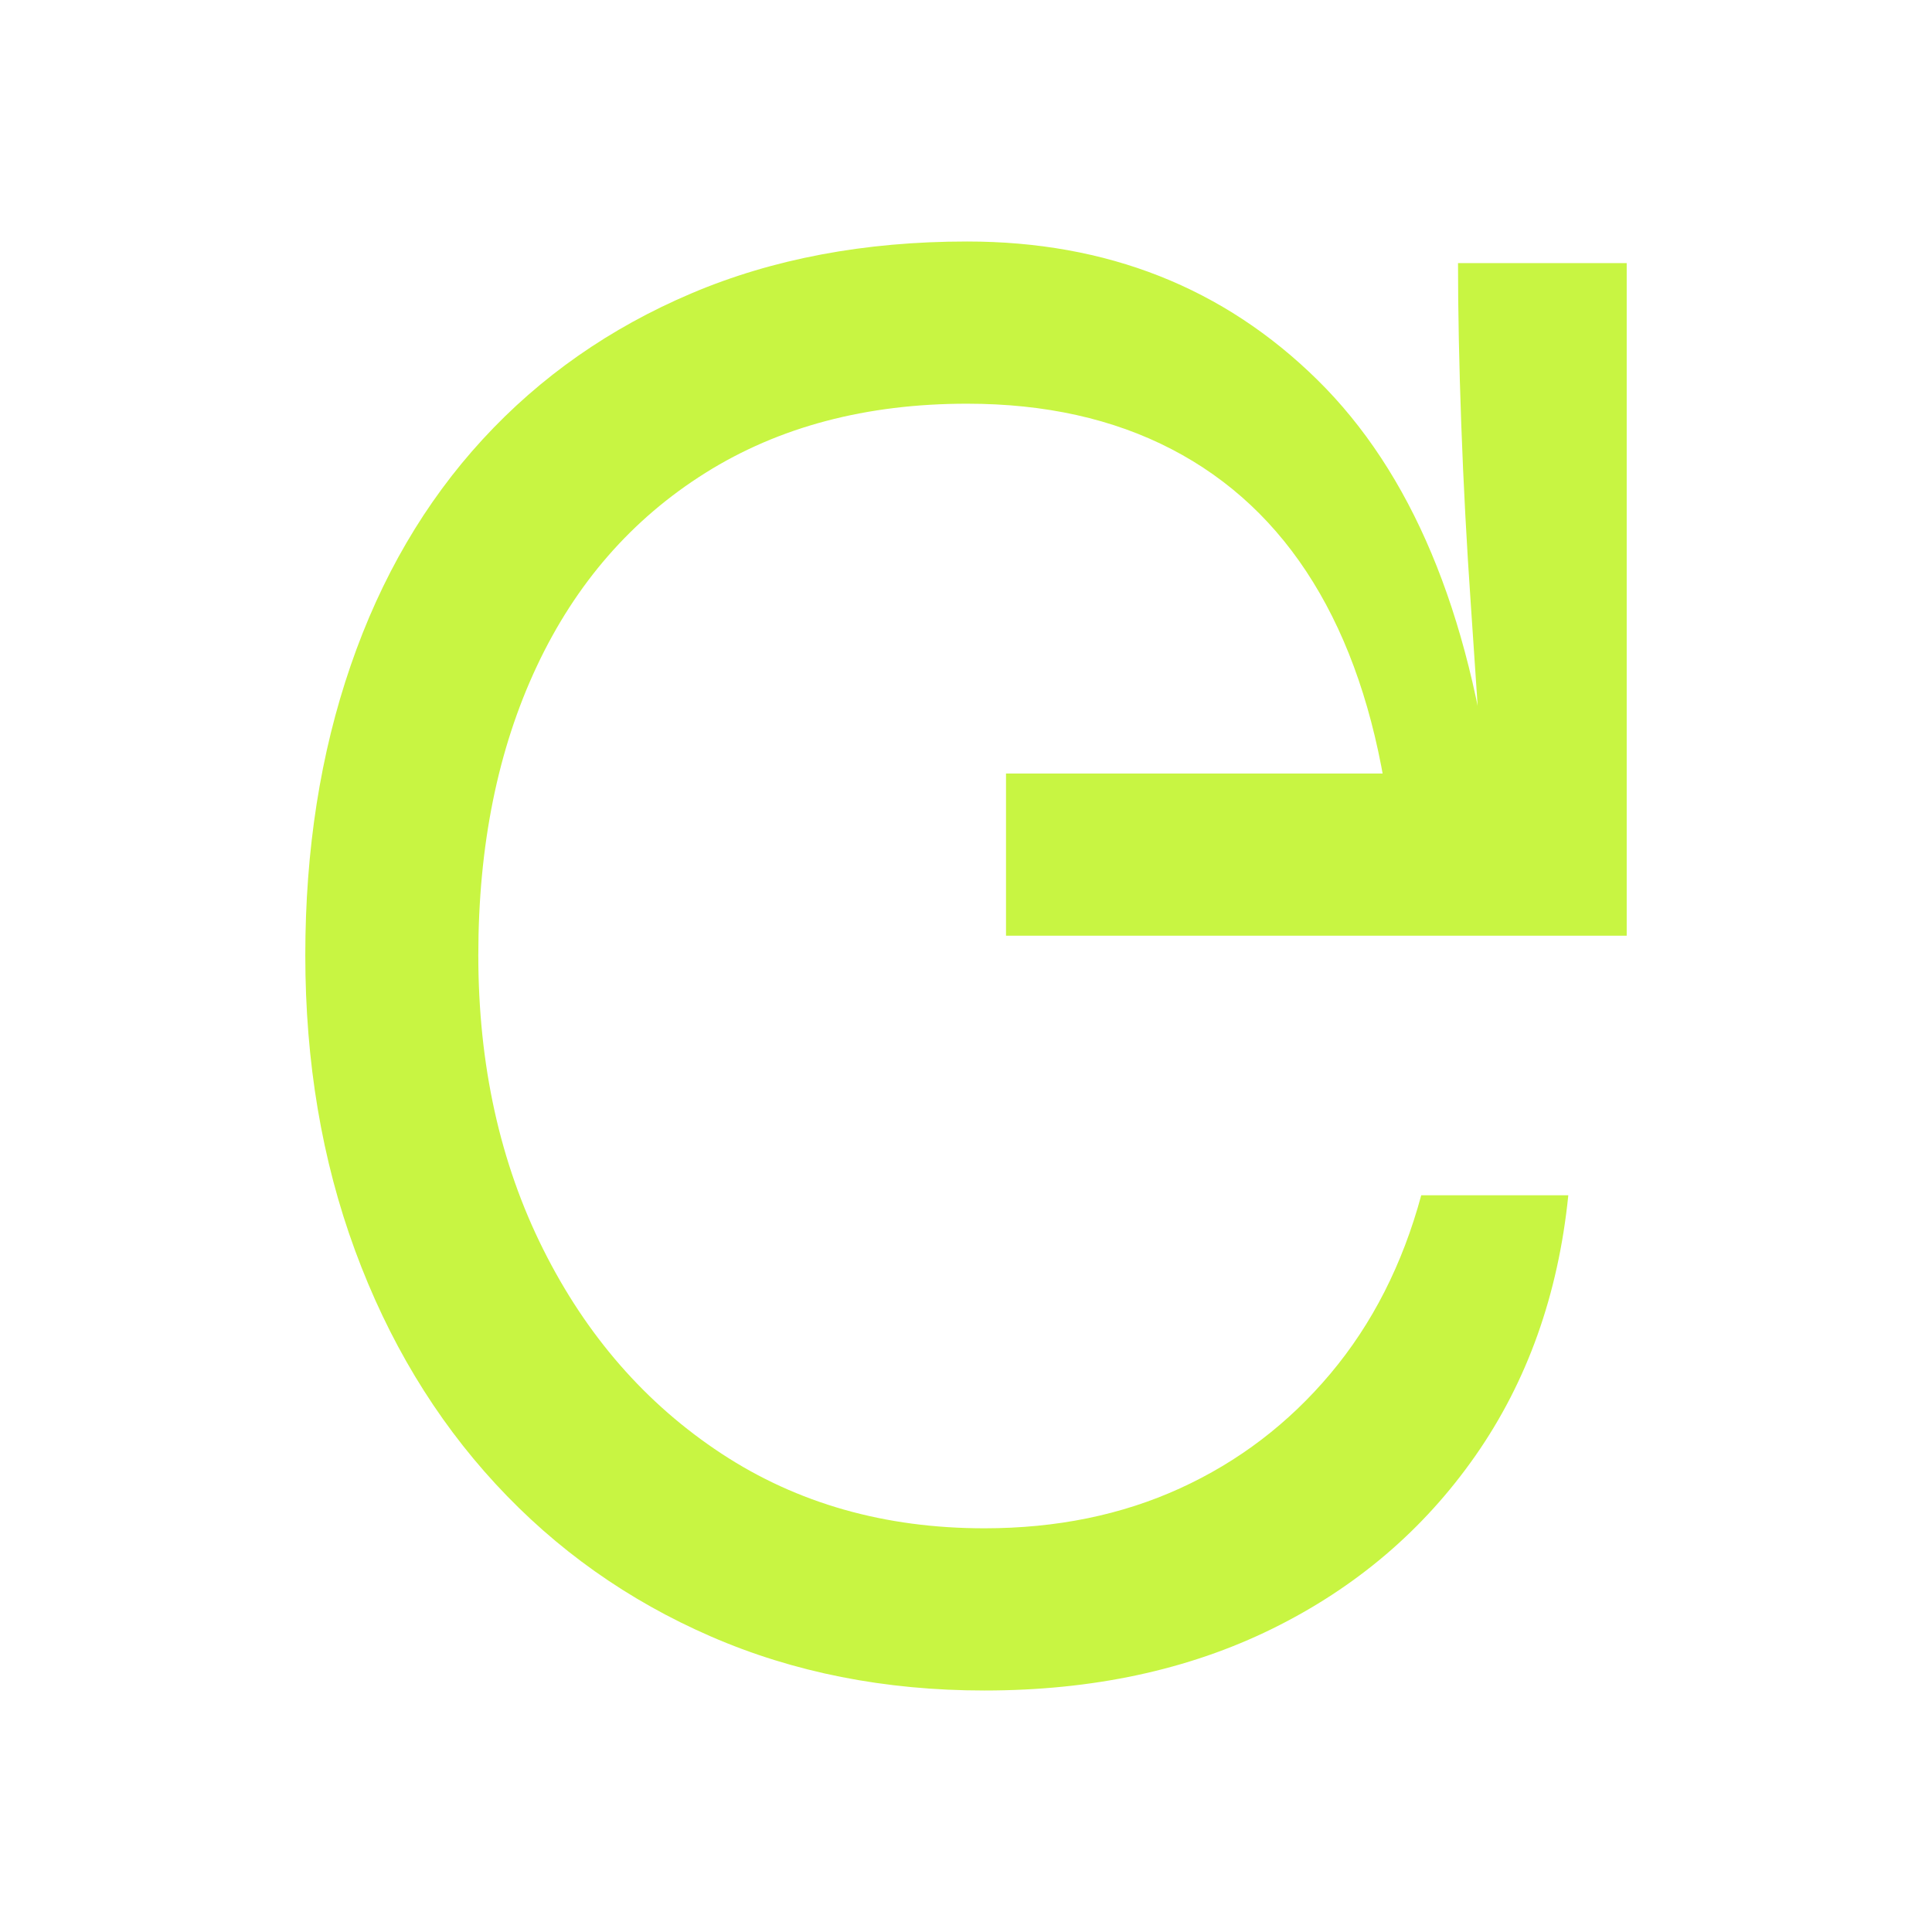
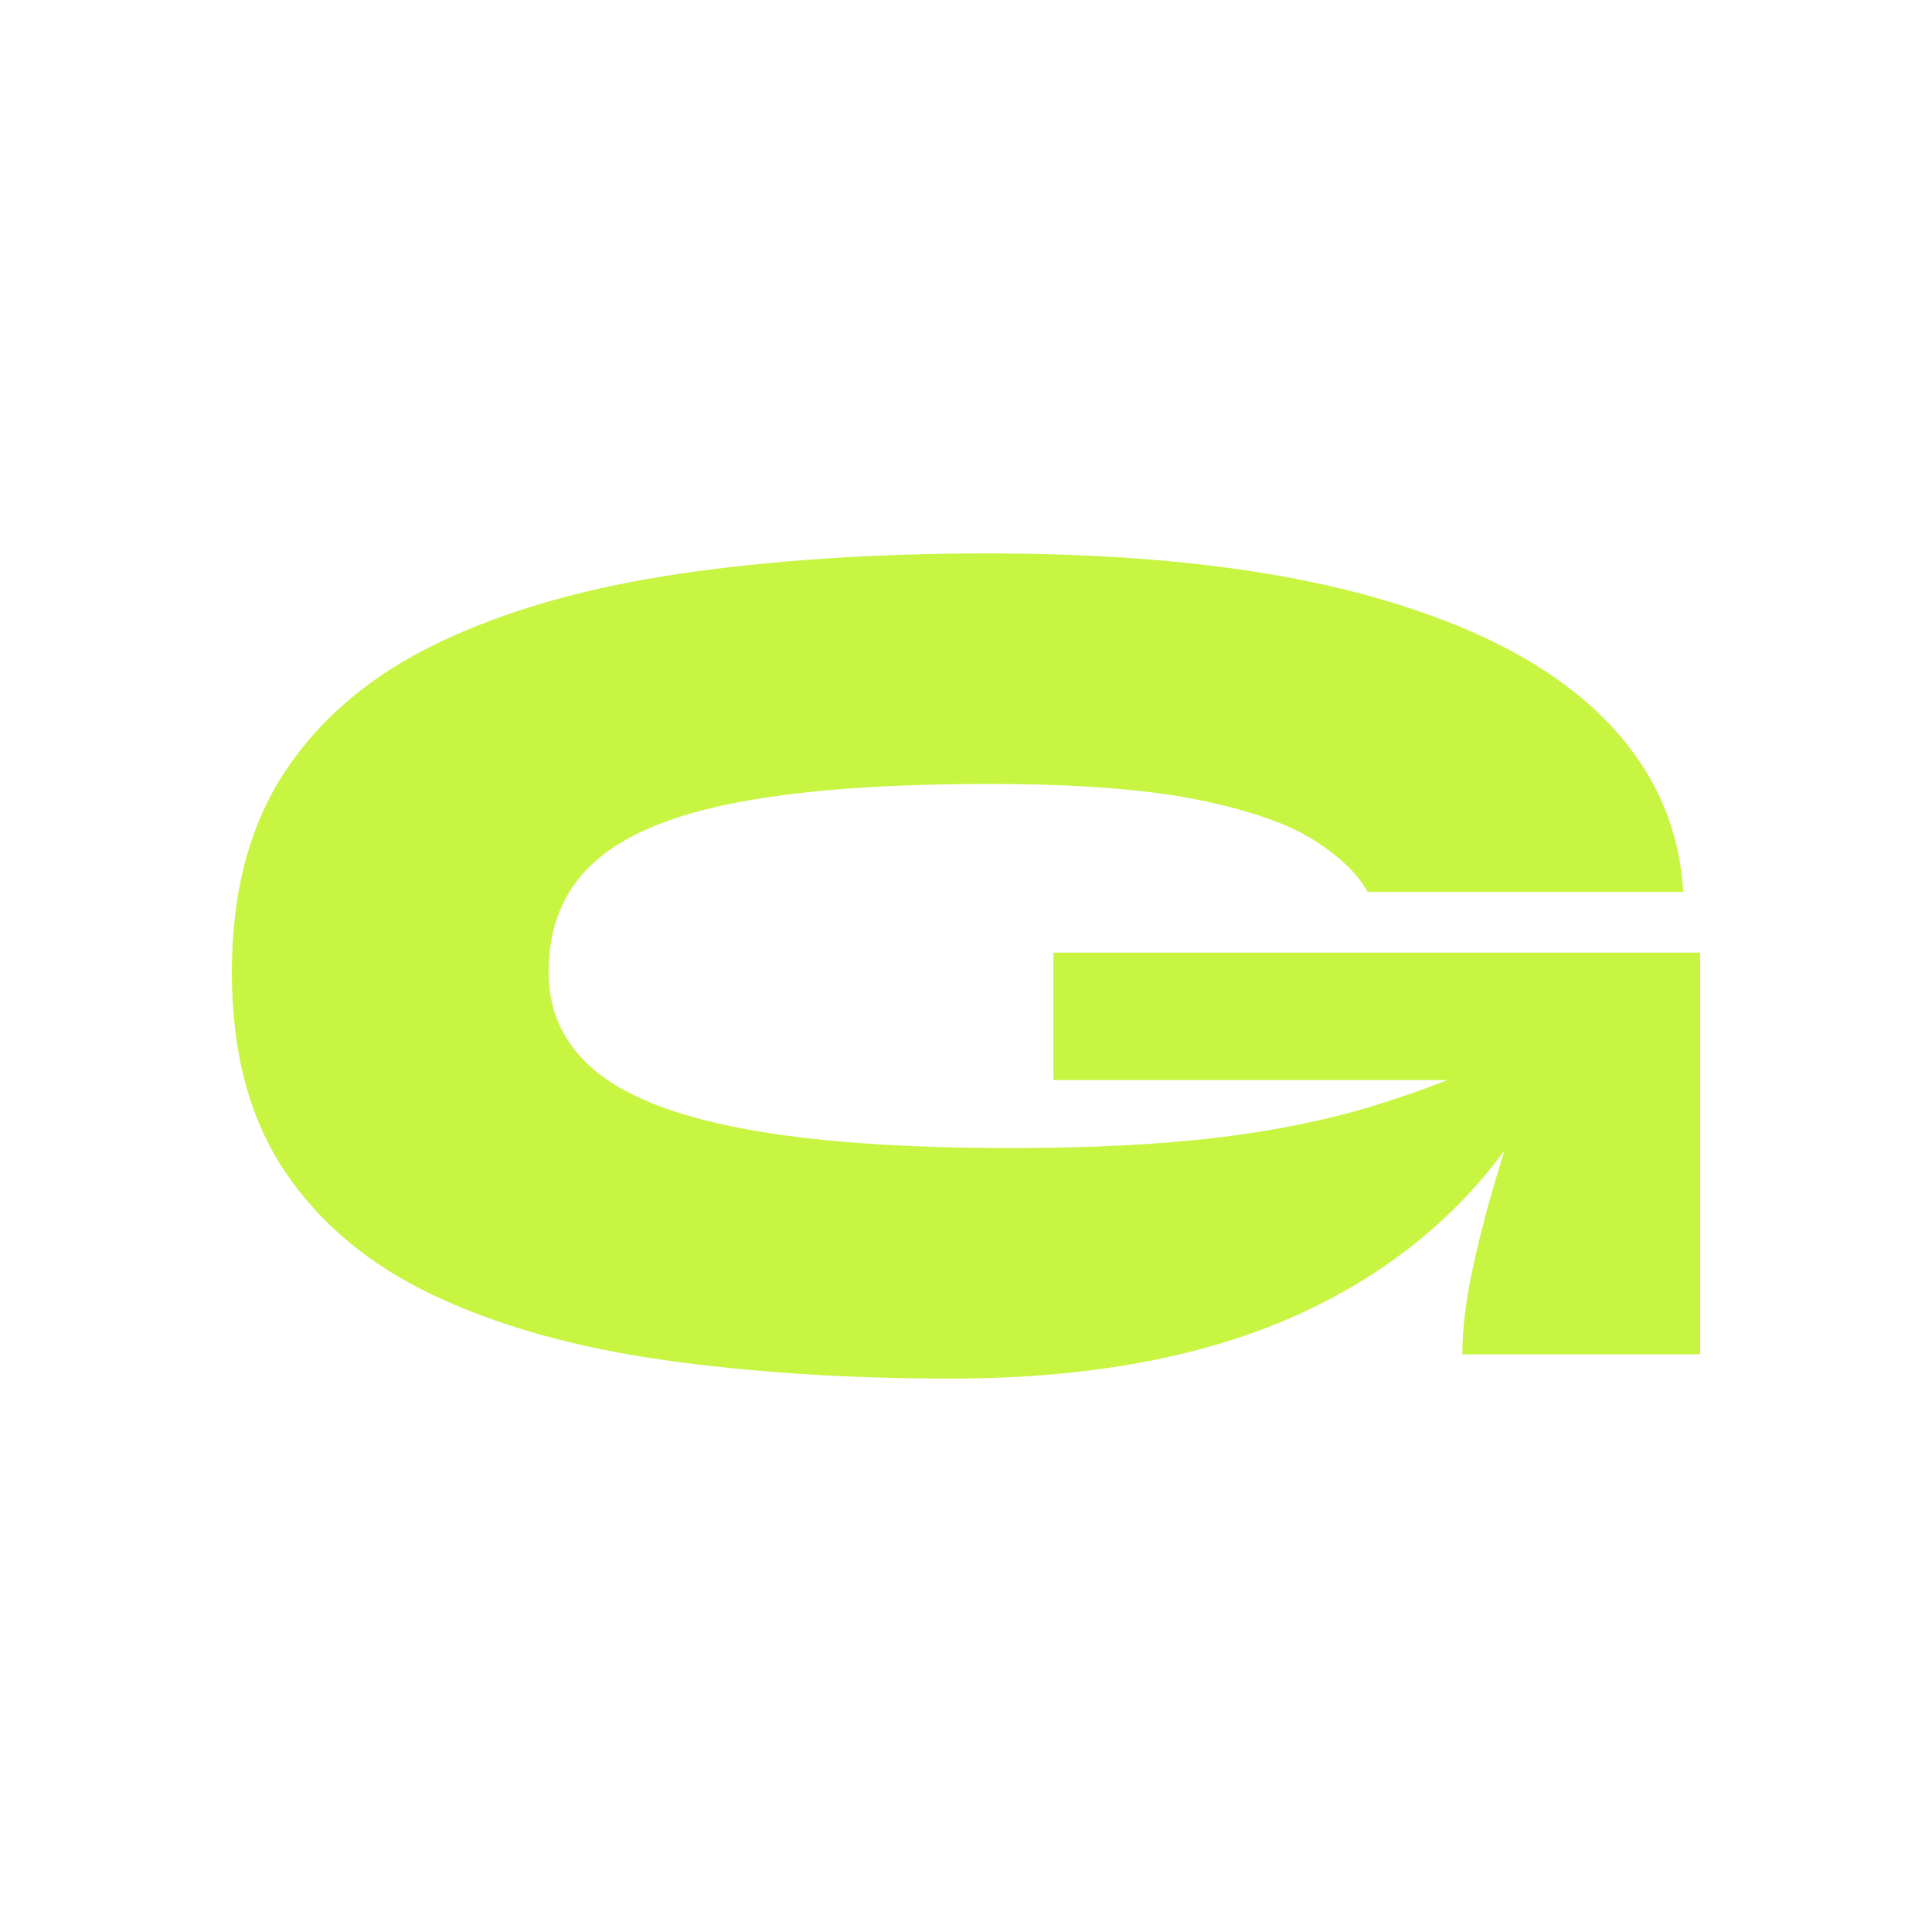
- <svg xmlns="http://www.w3.org/2000/svg" viewBox="0 0 32 32" role="img" aria-label="Gabe Mariscal">
-   <path fill="#c8f542" transform="translate(16 16) scale(0.035821 -0.035821) translate(-355.50 325.00)" d="M356 10Q285 10 228.50-14Q172-38 132-81.50Q92-125 71-186Q50-247 50-320Q50-394 73-456.50Q96-519 138-564.50Q180-610 237.50-635Q295-660 364-660Q439-660 497-631.50Q555-603 591-551.50Q627-500 634-431L566-431Q553-479 524-513.50Q495-548 454.50-566.50Q414-585 364-585Q295-585 242.50-550.50Q190-516 160-456Q130-396 130-320Q130-244 157-186.50Q184-129 235-97Q286-65 356-65Q410-65 450.50-86Q491-107 516-147.50Q541-188 550-247L599-247Q583-118 518-54Q453 10 356 10M661 0L583 0Q583-33 584.50-74.50Q586-116 589-159Q592-202 594-236L374-236L374-311L661-311" />
+ <svg xmlns="http://www.w3.org/2000/svg" viewBox="0 0 32 32" width="32" height="32">
+   <path fill="#c8f542" transform="translate(16 16) scale(0.02009917) translate(-665 320)" d="M653 20Q523 20 414.50 4.50Q306-11 226.50-48.50Q147-86 103.50-151Q60-216 60-315Q60-414 104-480.50Q148-547 230.50-586.50Q313-626 427.50-643Q542-660 683-660Q868-660 993.50-626Q1119-592 1185-529.50Q1251-467 1256-381L996-381Q984-403 952-423.50Q920-444 856-457Q792-470 683-470Q555-470 475-454.50Q395-439 358-405Q321-371 321-315Q321-266 359-234Q397-202 481-186Q565-170 703-170Q800-170 871.50-178.50Q943-187 1001.50-205Q1060-223 1118-250L1142-221Q1080-104 958-42Q836 20 653 20M1270 0L1074 0Q1074-30 1082-68Q1090-106 1102.50-147.50Q1115-189 1127-226L737-226L737-331L1270-331" />
</svg>
